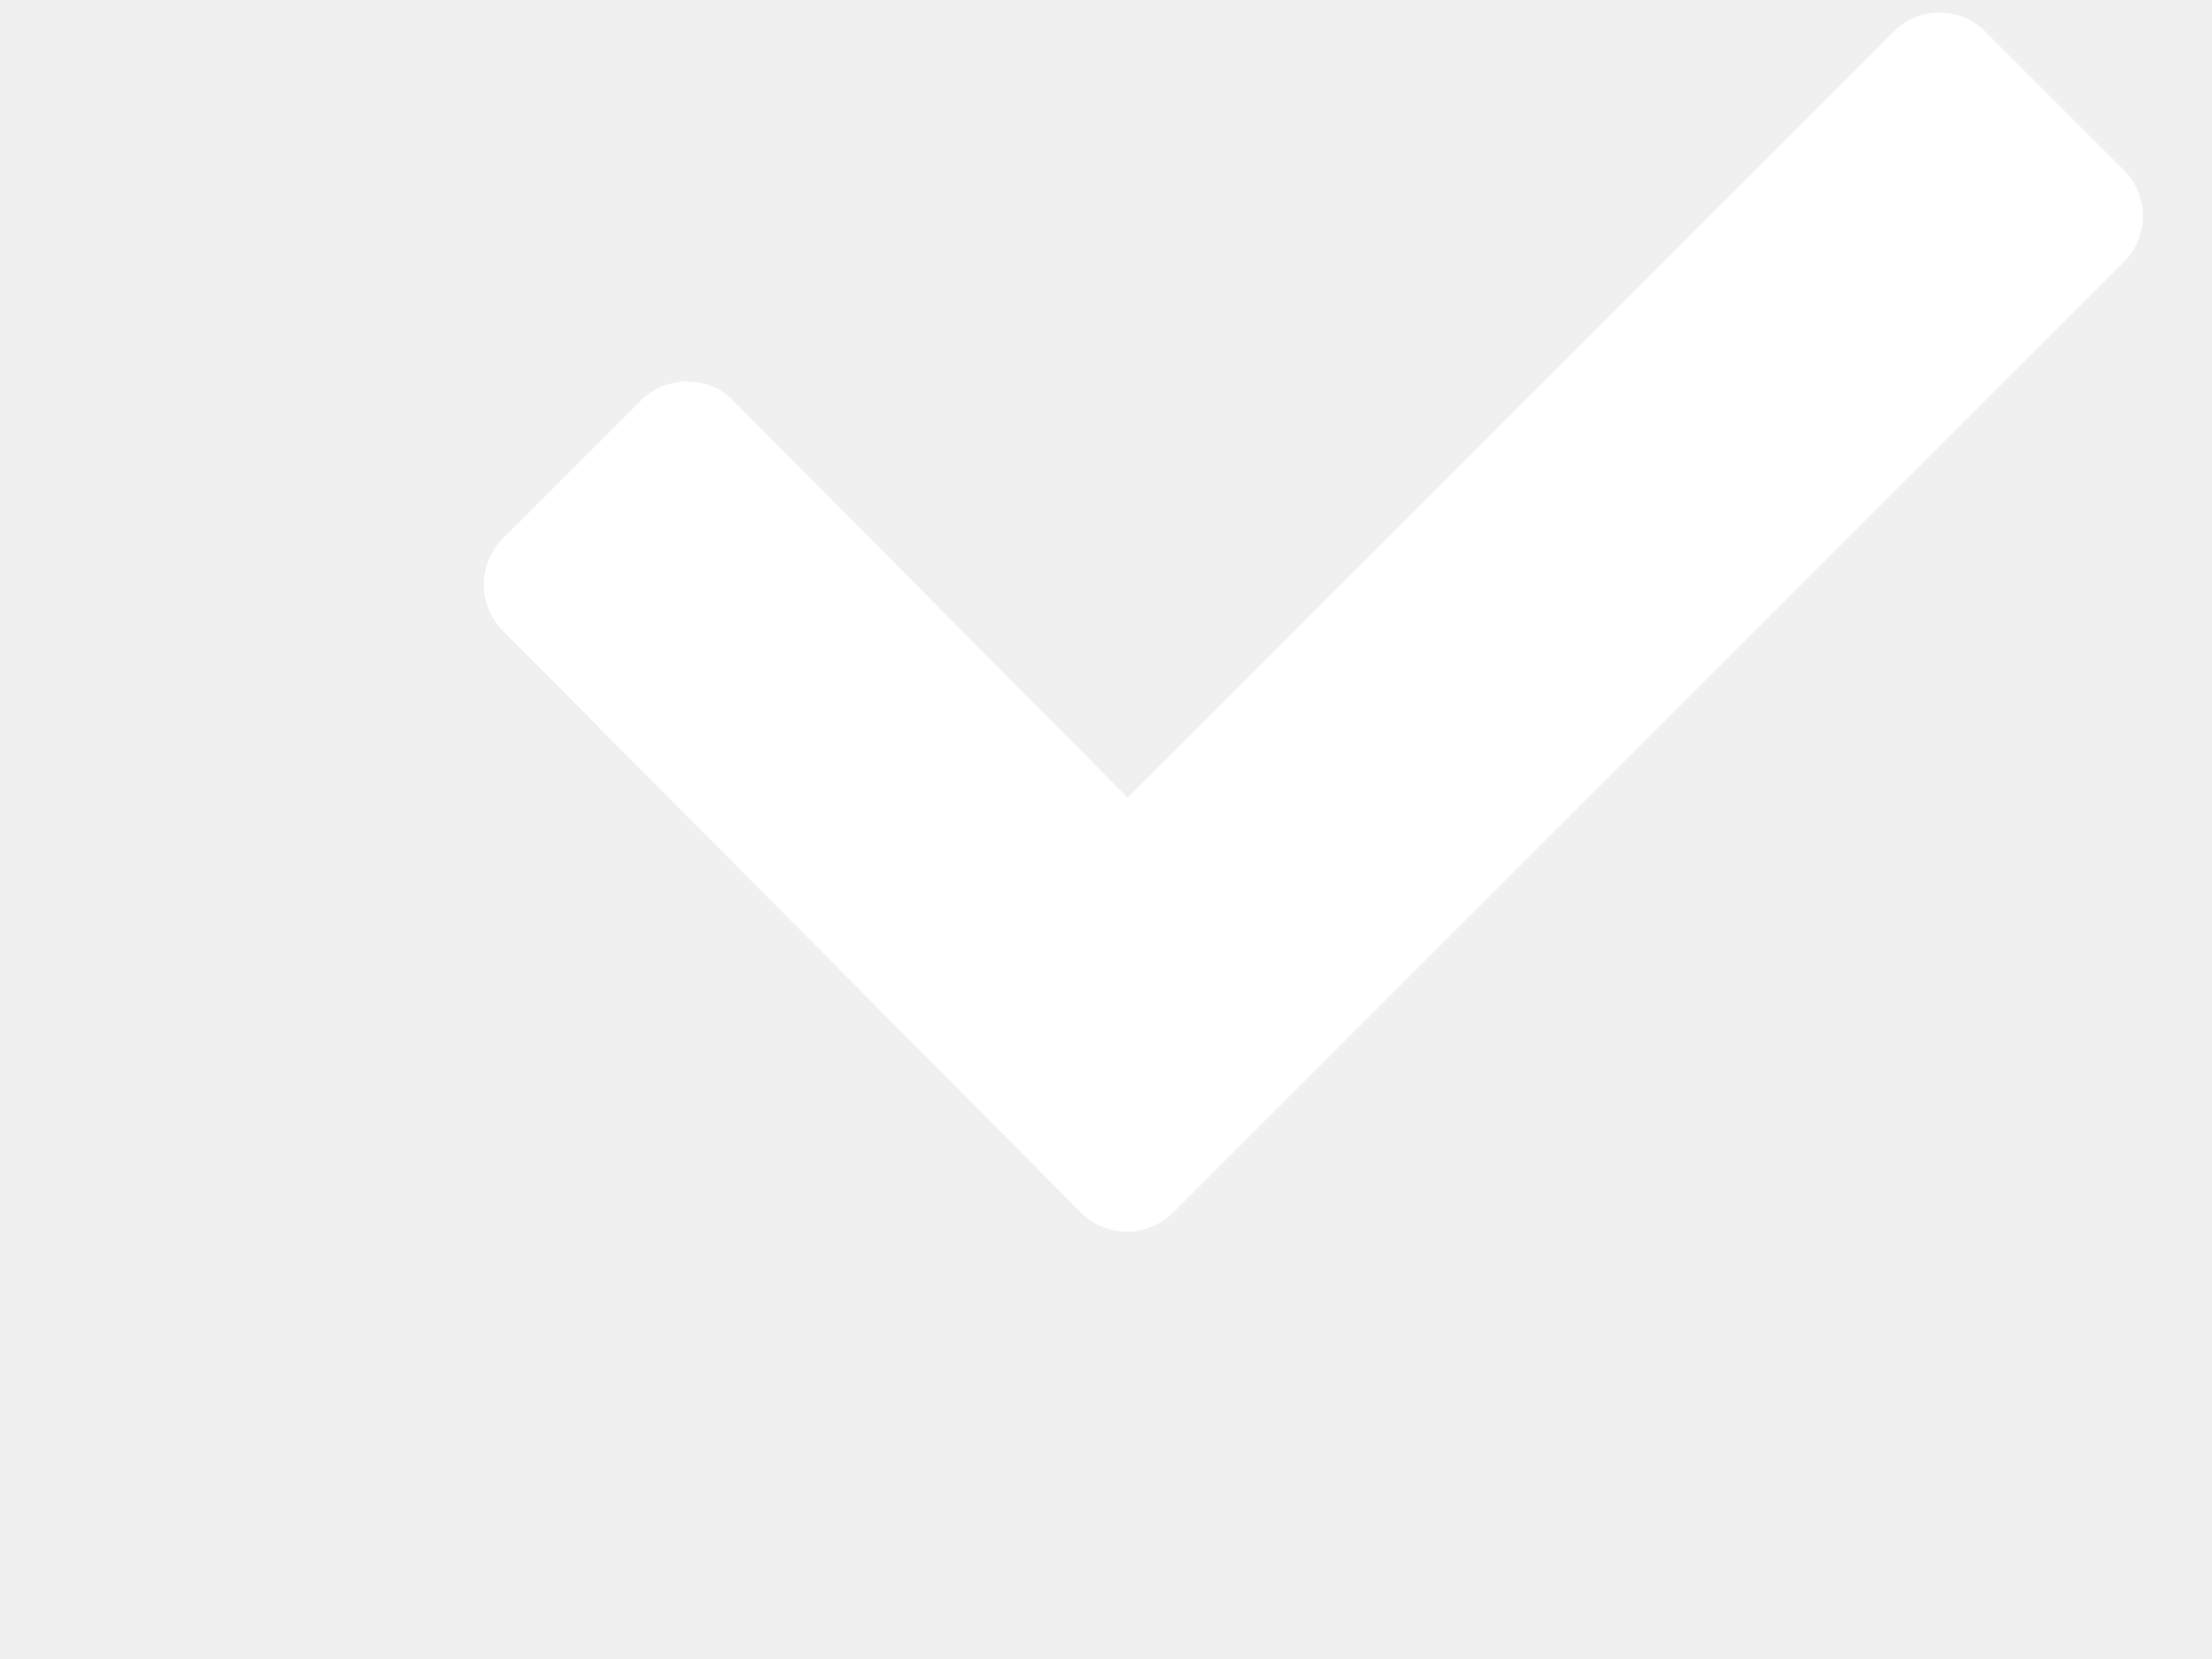
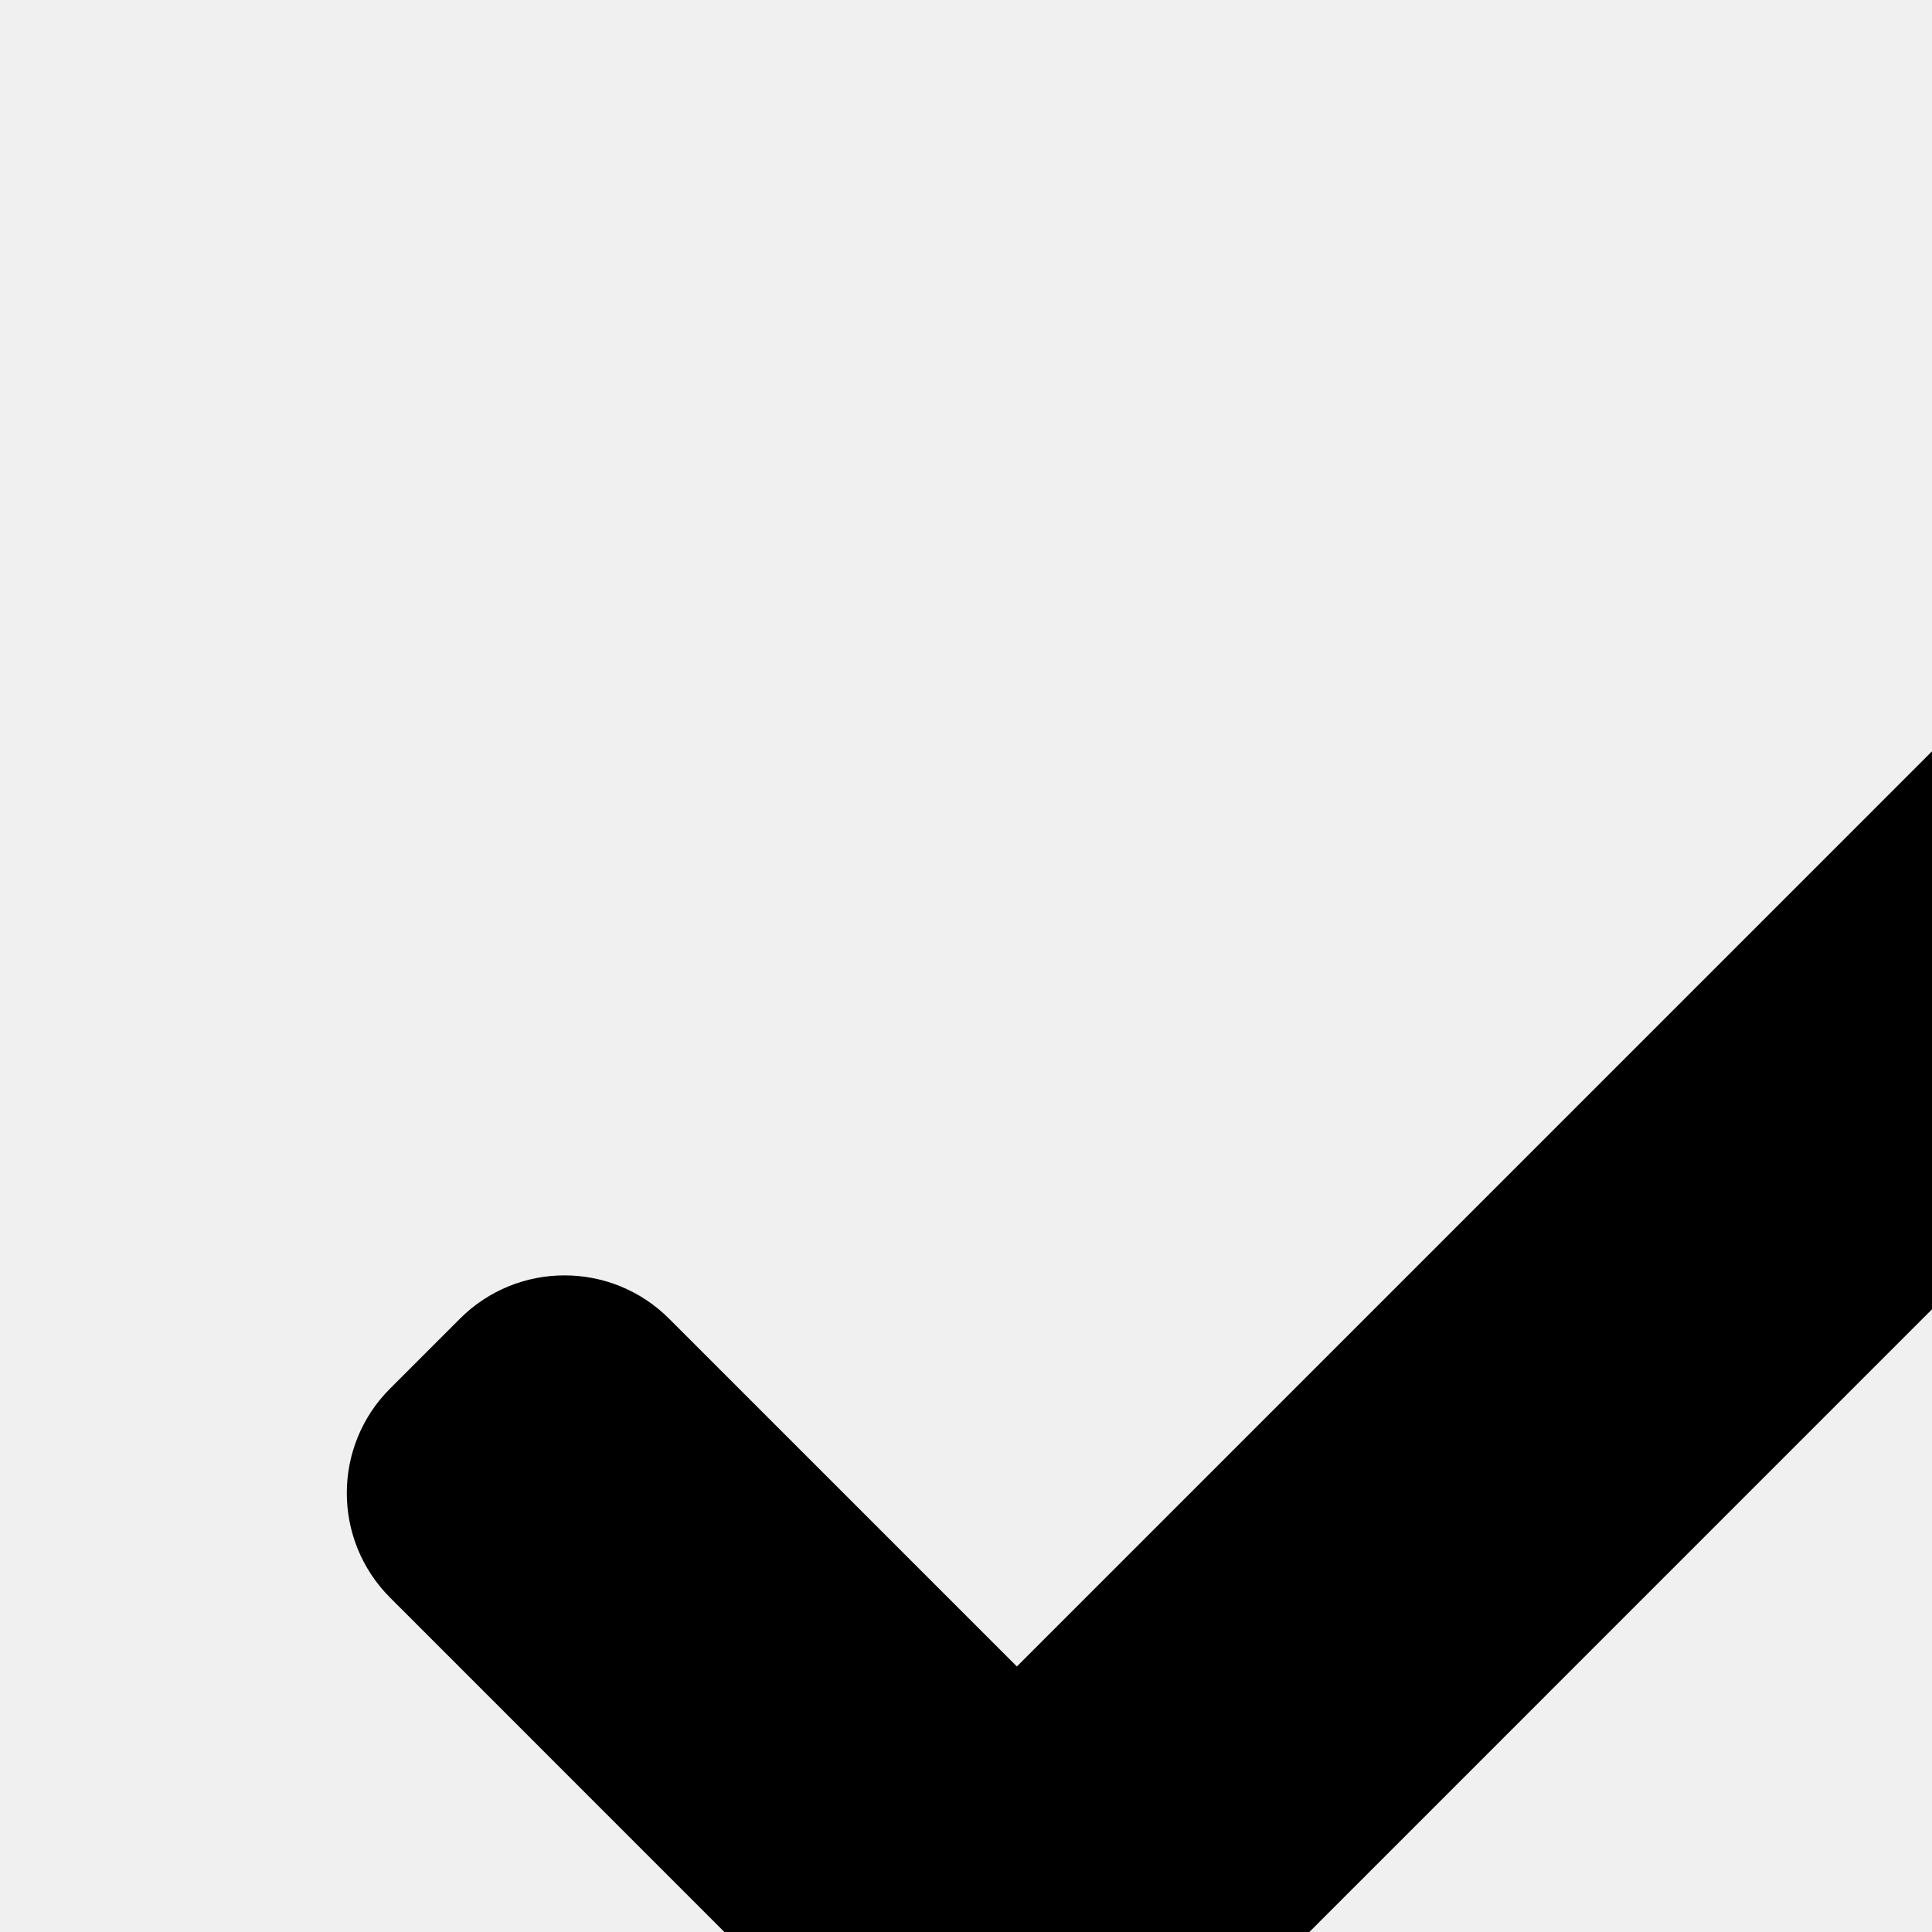
- <svg xmlns="http://www.w3.org/2000/svg" width="8" height="6" viewBox="0 0 6 8" fill="none">
-   <path d="M7.908 1.264L3.324 5.847C3.201 5.97 3.002 5.97 2.879 5.847L0.092 3.042C-0.031 2.919 -0.031 2.719 0.092 2.597L0.758 1.931C0.881 1.809 1.08 1.809 1.202 1.931L3.104 3.846L6.797 0.153C6.919 0.03 7.118 0.03 7.241 0.153L7.907 0.819C8.031 0.942 8.031 1.142 7.908 1.264Z" fill="white" />
+ <svg xmlns="http://www.w3.org/2000/svg" height="556" viewBox="-75 -147 417.813 417" width="556">
+   <path d="M159.988 318.582c-3.988 4.012-9.43 6.25-15.082 6.25s-11.094-2.238-15.082-6.25L9.375 198.113c-12.5-12.5-12.5-32.77 0-45.246l15.082-15.086c12.504-12.5 32.75-12.5 45.25 0l75.2 75.203L348.104 9.781c12.504-12.5 32.77-12.5 45.25 0l15.082 15.086c12.5 12.5 12.5 32.766 0 45.246zm0 0" />
</svg>
